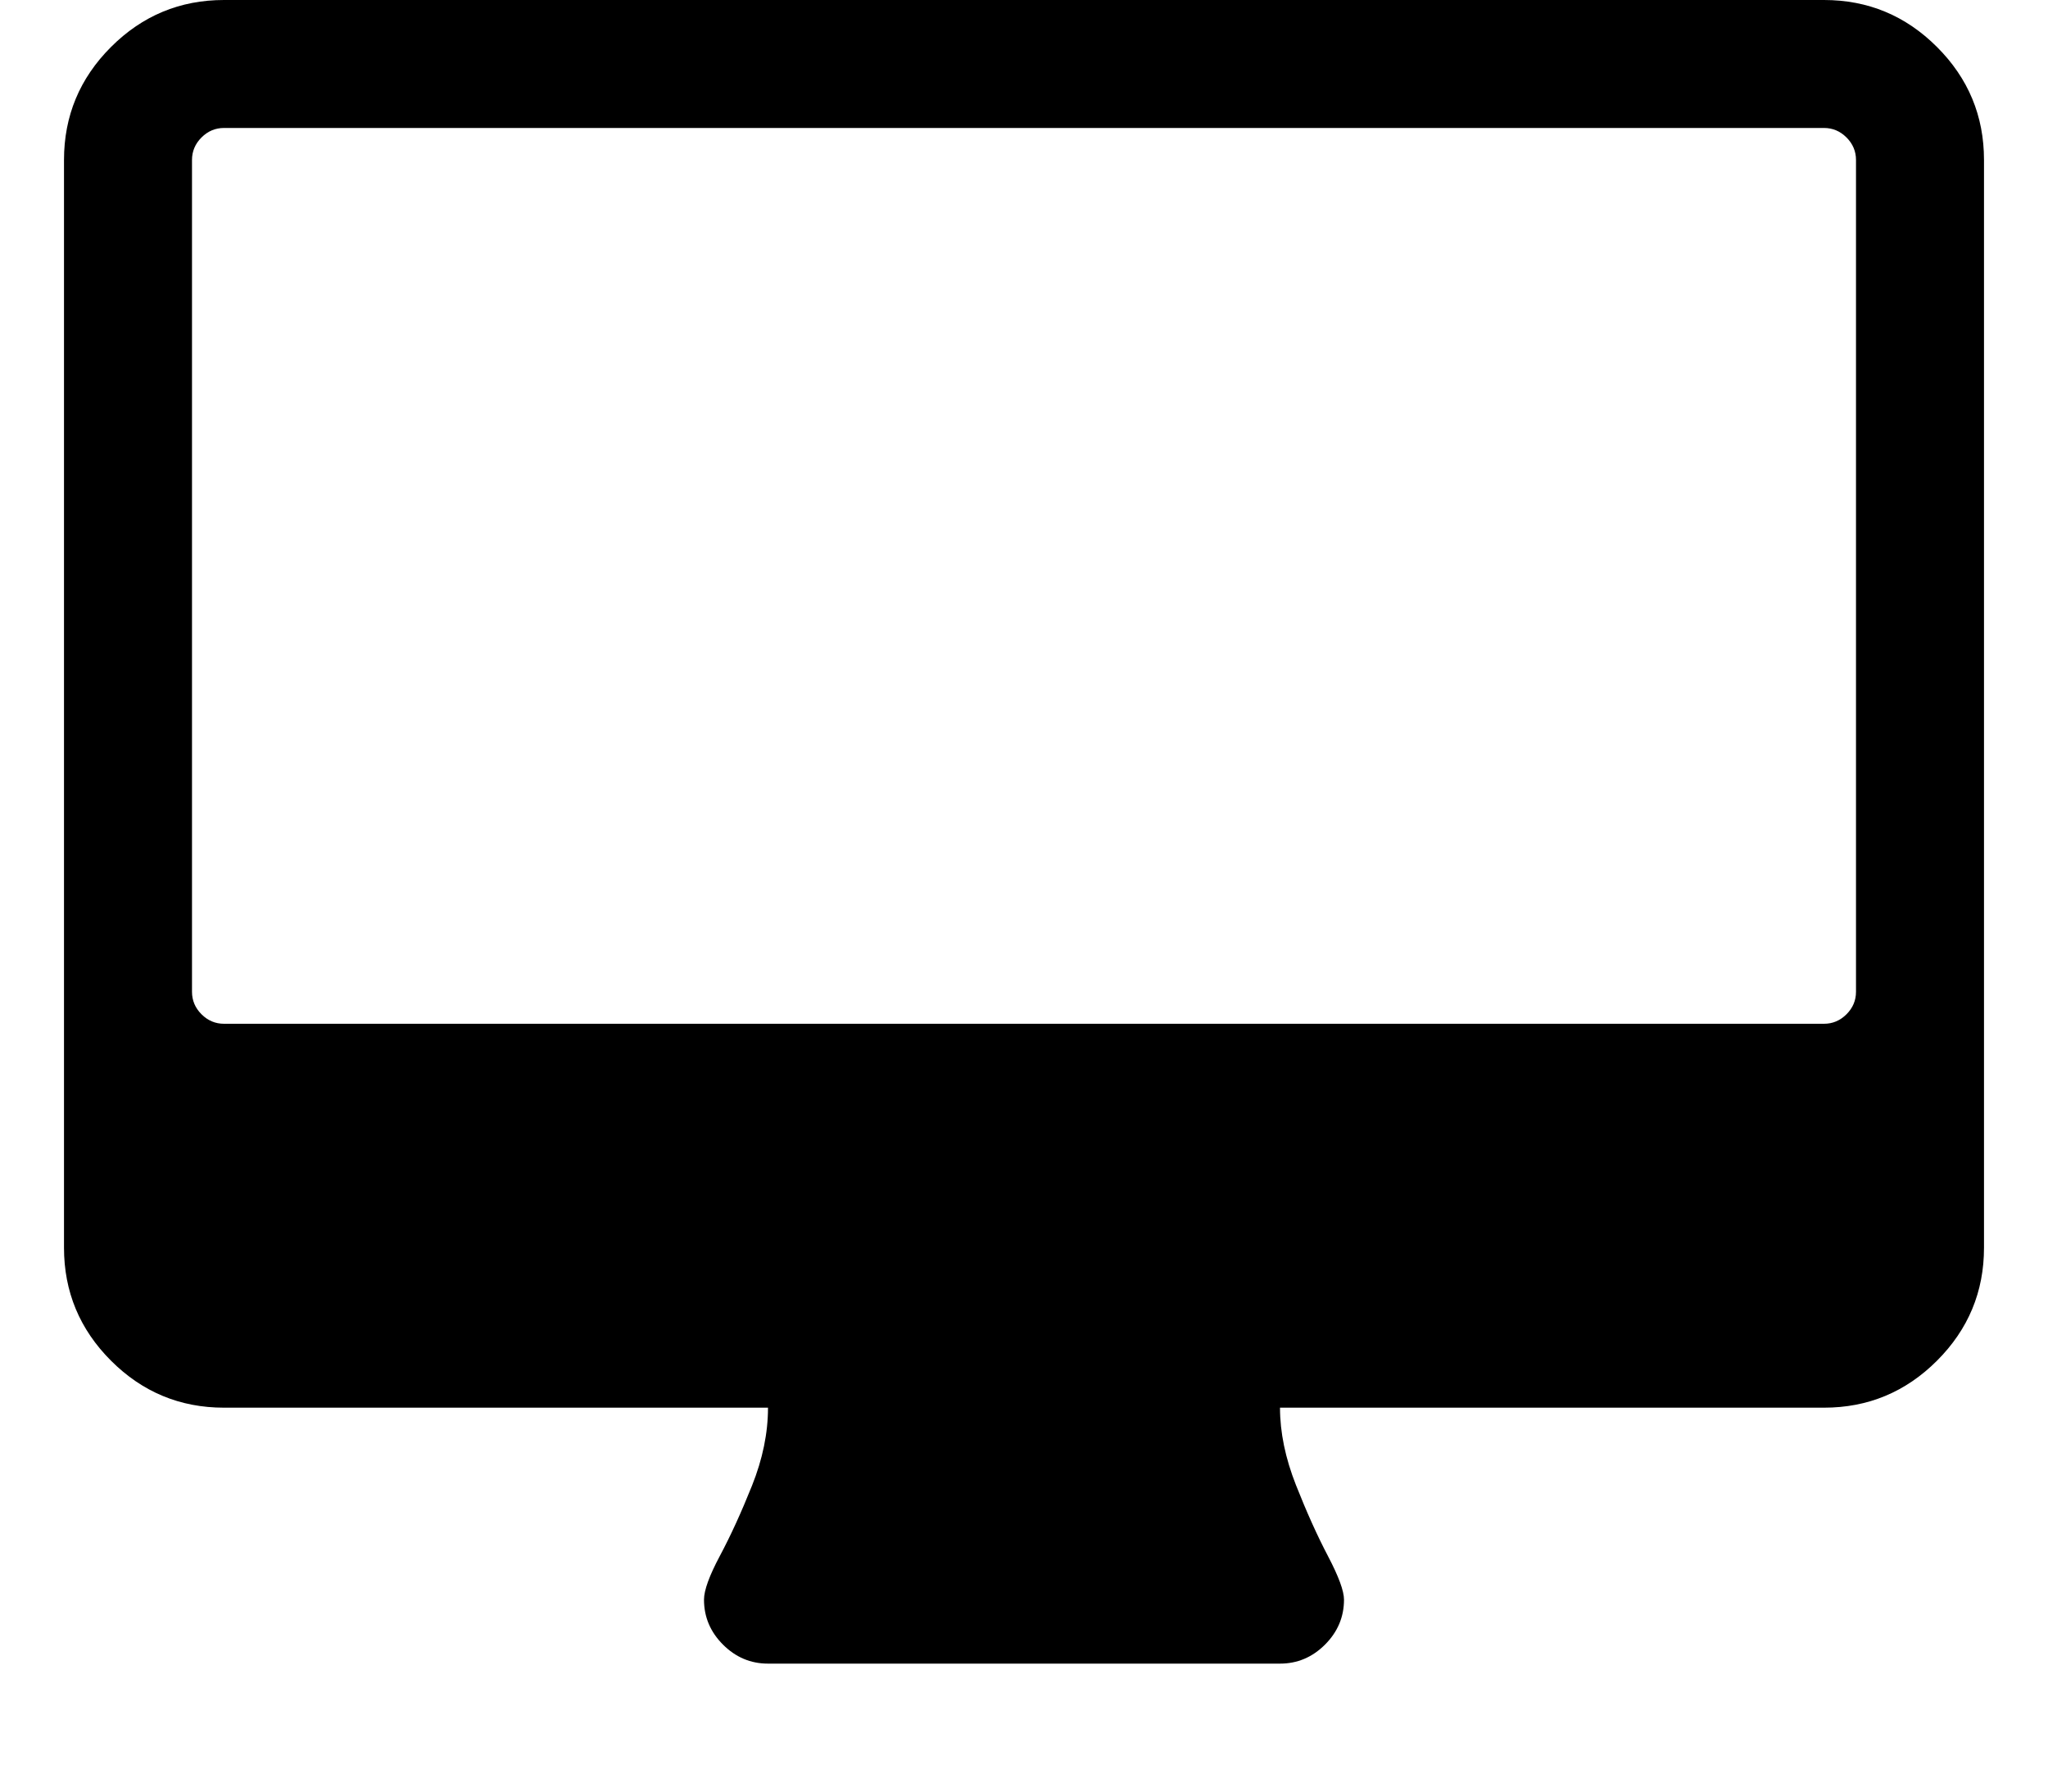
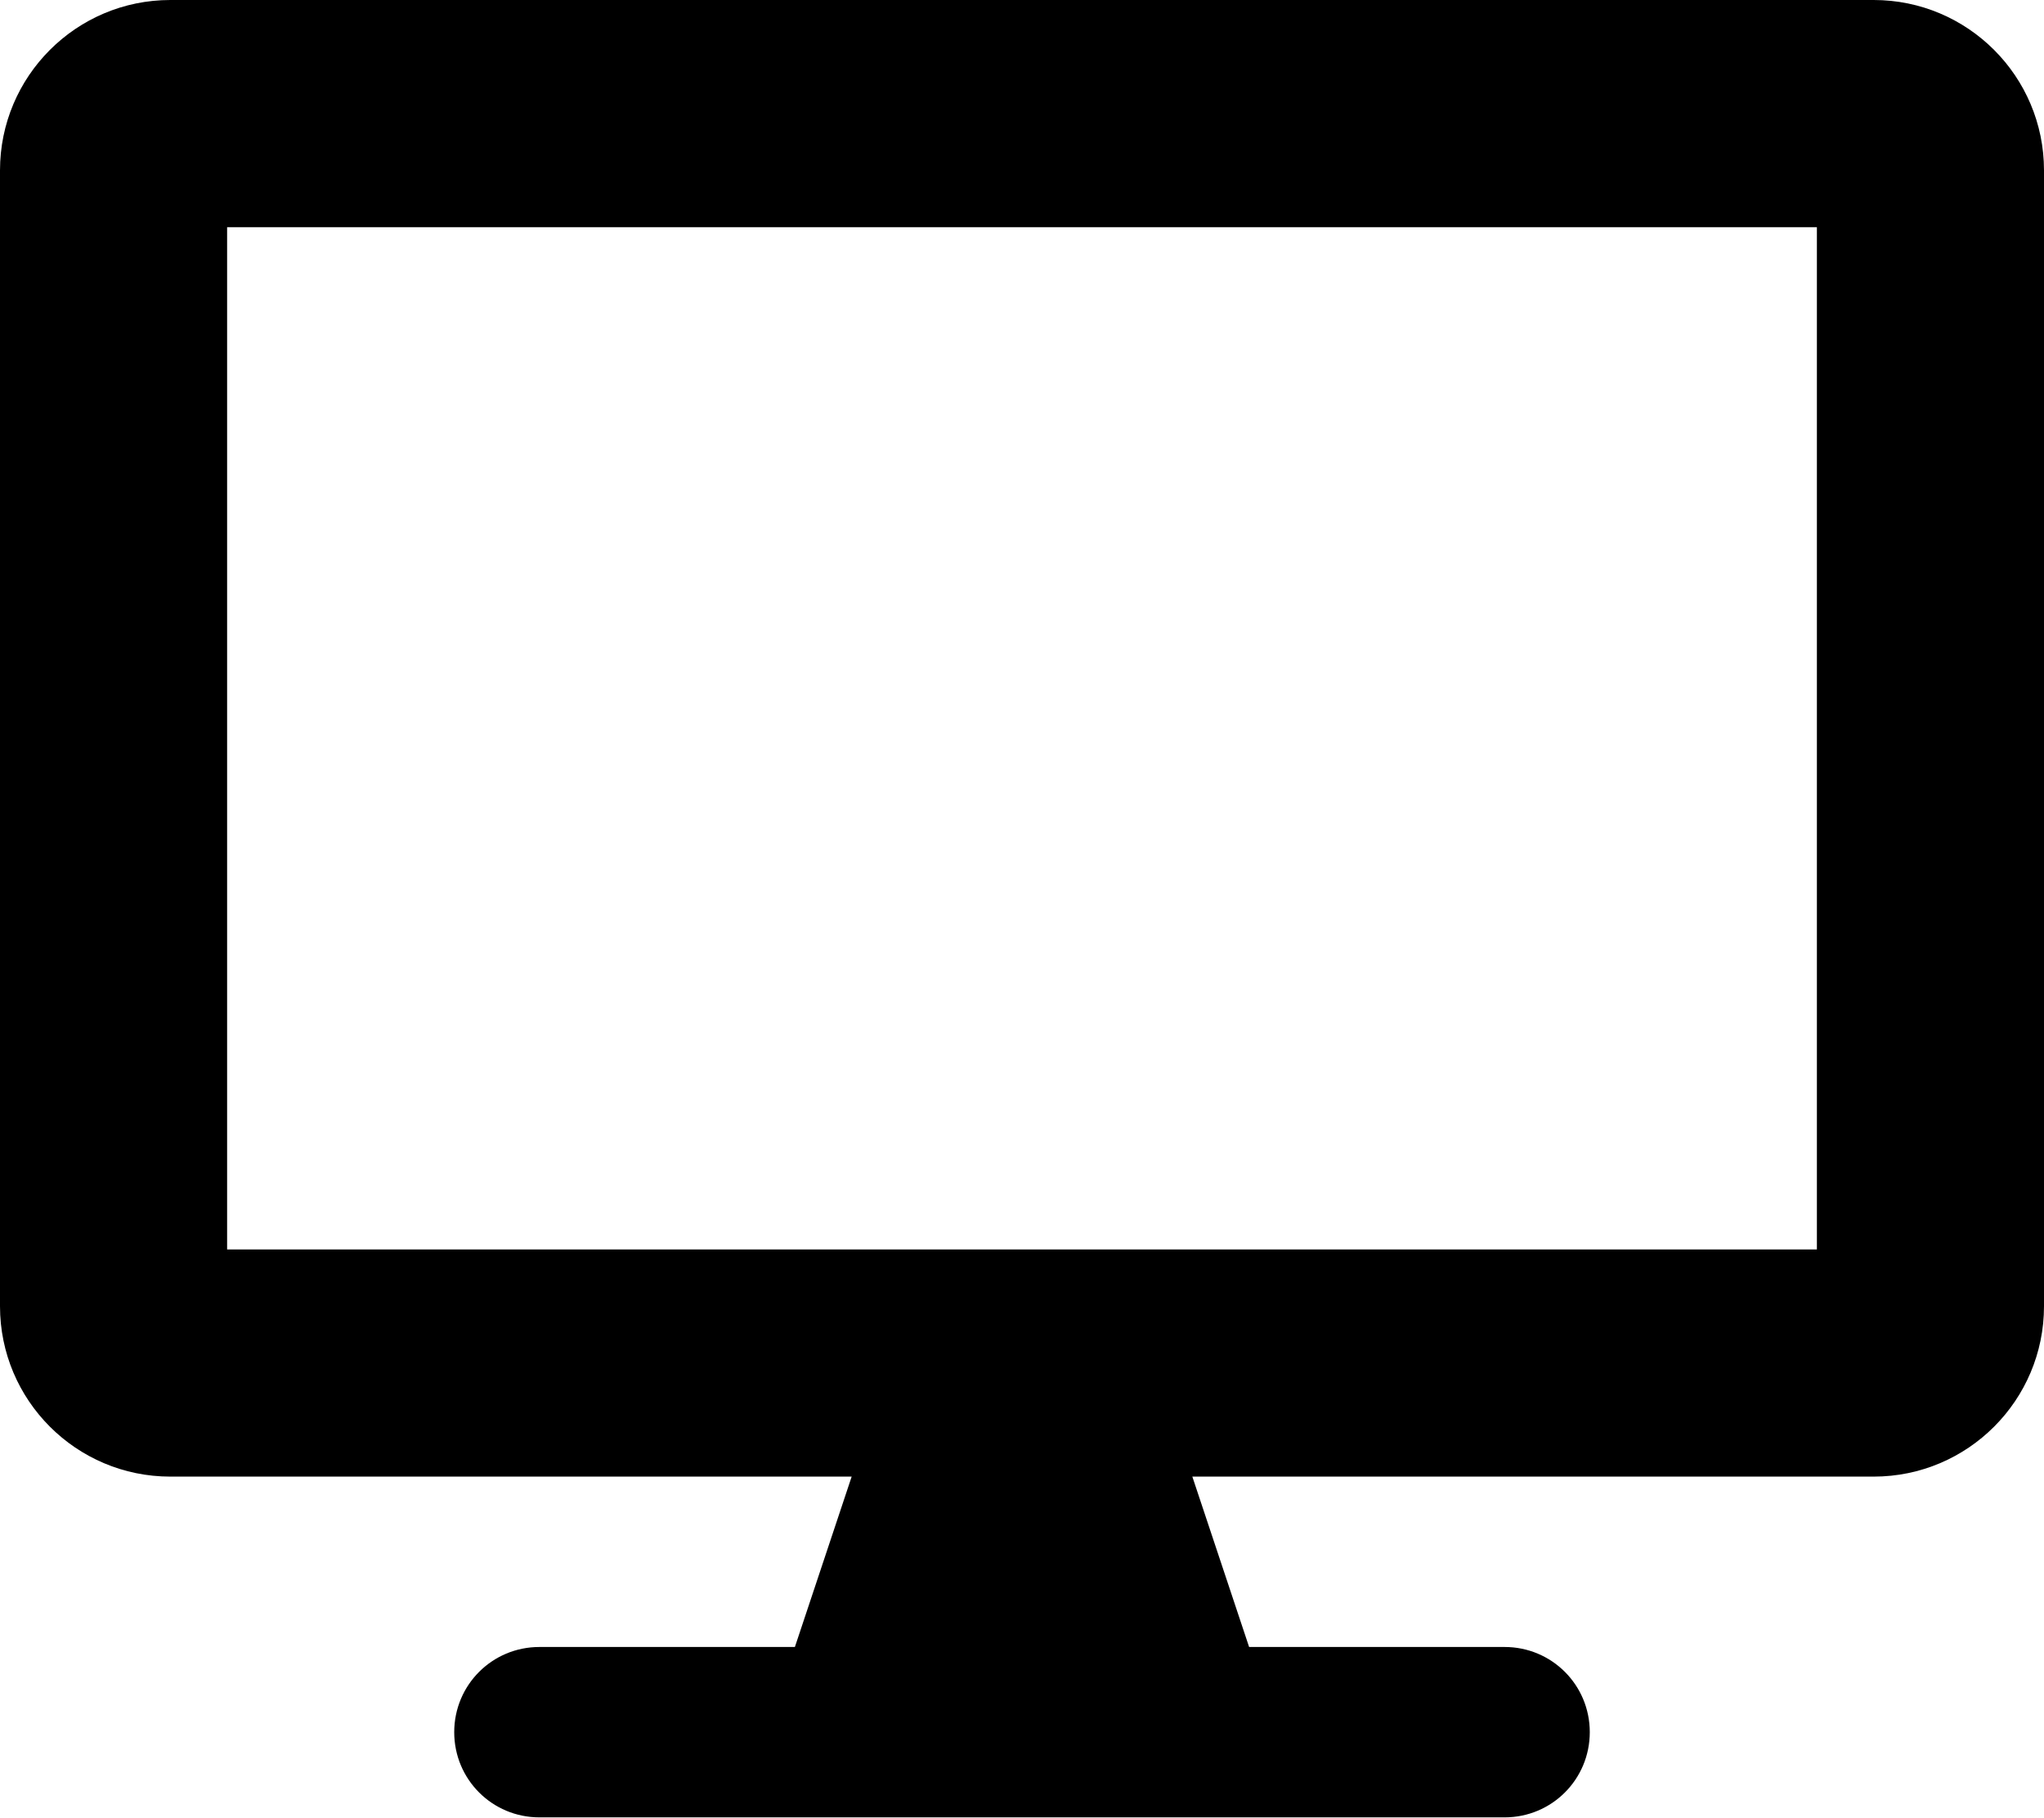
- <svg xmlns="http://www.w3.org/2000/svg" width="2048" height="1792" viewBox="0 0 2048 1792">
-   <path d="M1856 992v-832q0-13-9.5-22.5t-22.5-9.5h-1600q-13 0-22.5 9.5t-9.5 22.5v832q0 13 9.5 22.5t22.5 9.5h1600q13 0 22.5-9.5t9.5-22.5zm128-832v1088q0 66-47 113t-113 47h-544q0 37 16 77.5t32 71 16 43.5q0 26-19 45t-45 19h-512q-26 0-45-19t-19-45q0-14 16-44t32-70 16-78h-544q-66 0-113-47t-47-113v-1088q0-66 47-113t113-47h1600q66 0 113 47t47 113z" />
+ <svg xmlns="http://www.w3.org/2000/svg" viewBox="0 0 576 512">
+   <path d="M528 0H48C21.5 0 0 21.5 0 48v320c0 26.5 21.5 48 48 48h192l-16 48h-72c-13.3 0-24 10.7-24 24s10.7 24 24 24h272c13.3 0 24-10.7 24-24s-10.7-24-24-24h-72l-16-48h192c26.5 0 48-21.5 48-48V48c0-26.5-21.5-48-48-48zm-16 352H64V64h448v288z" />
</svg>
